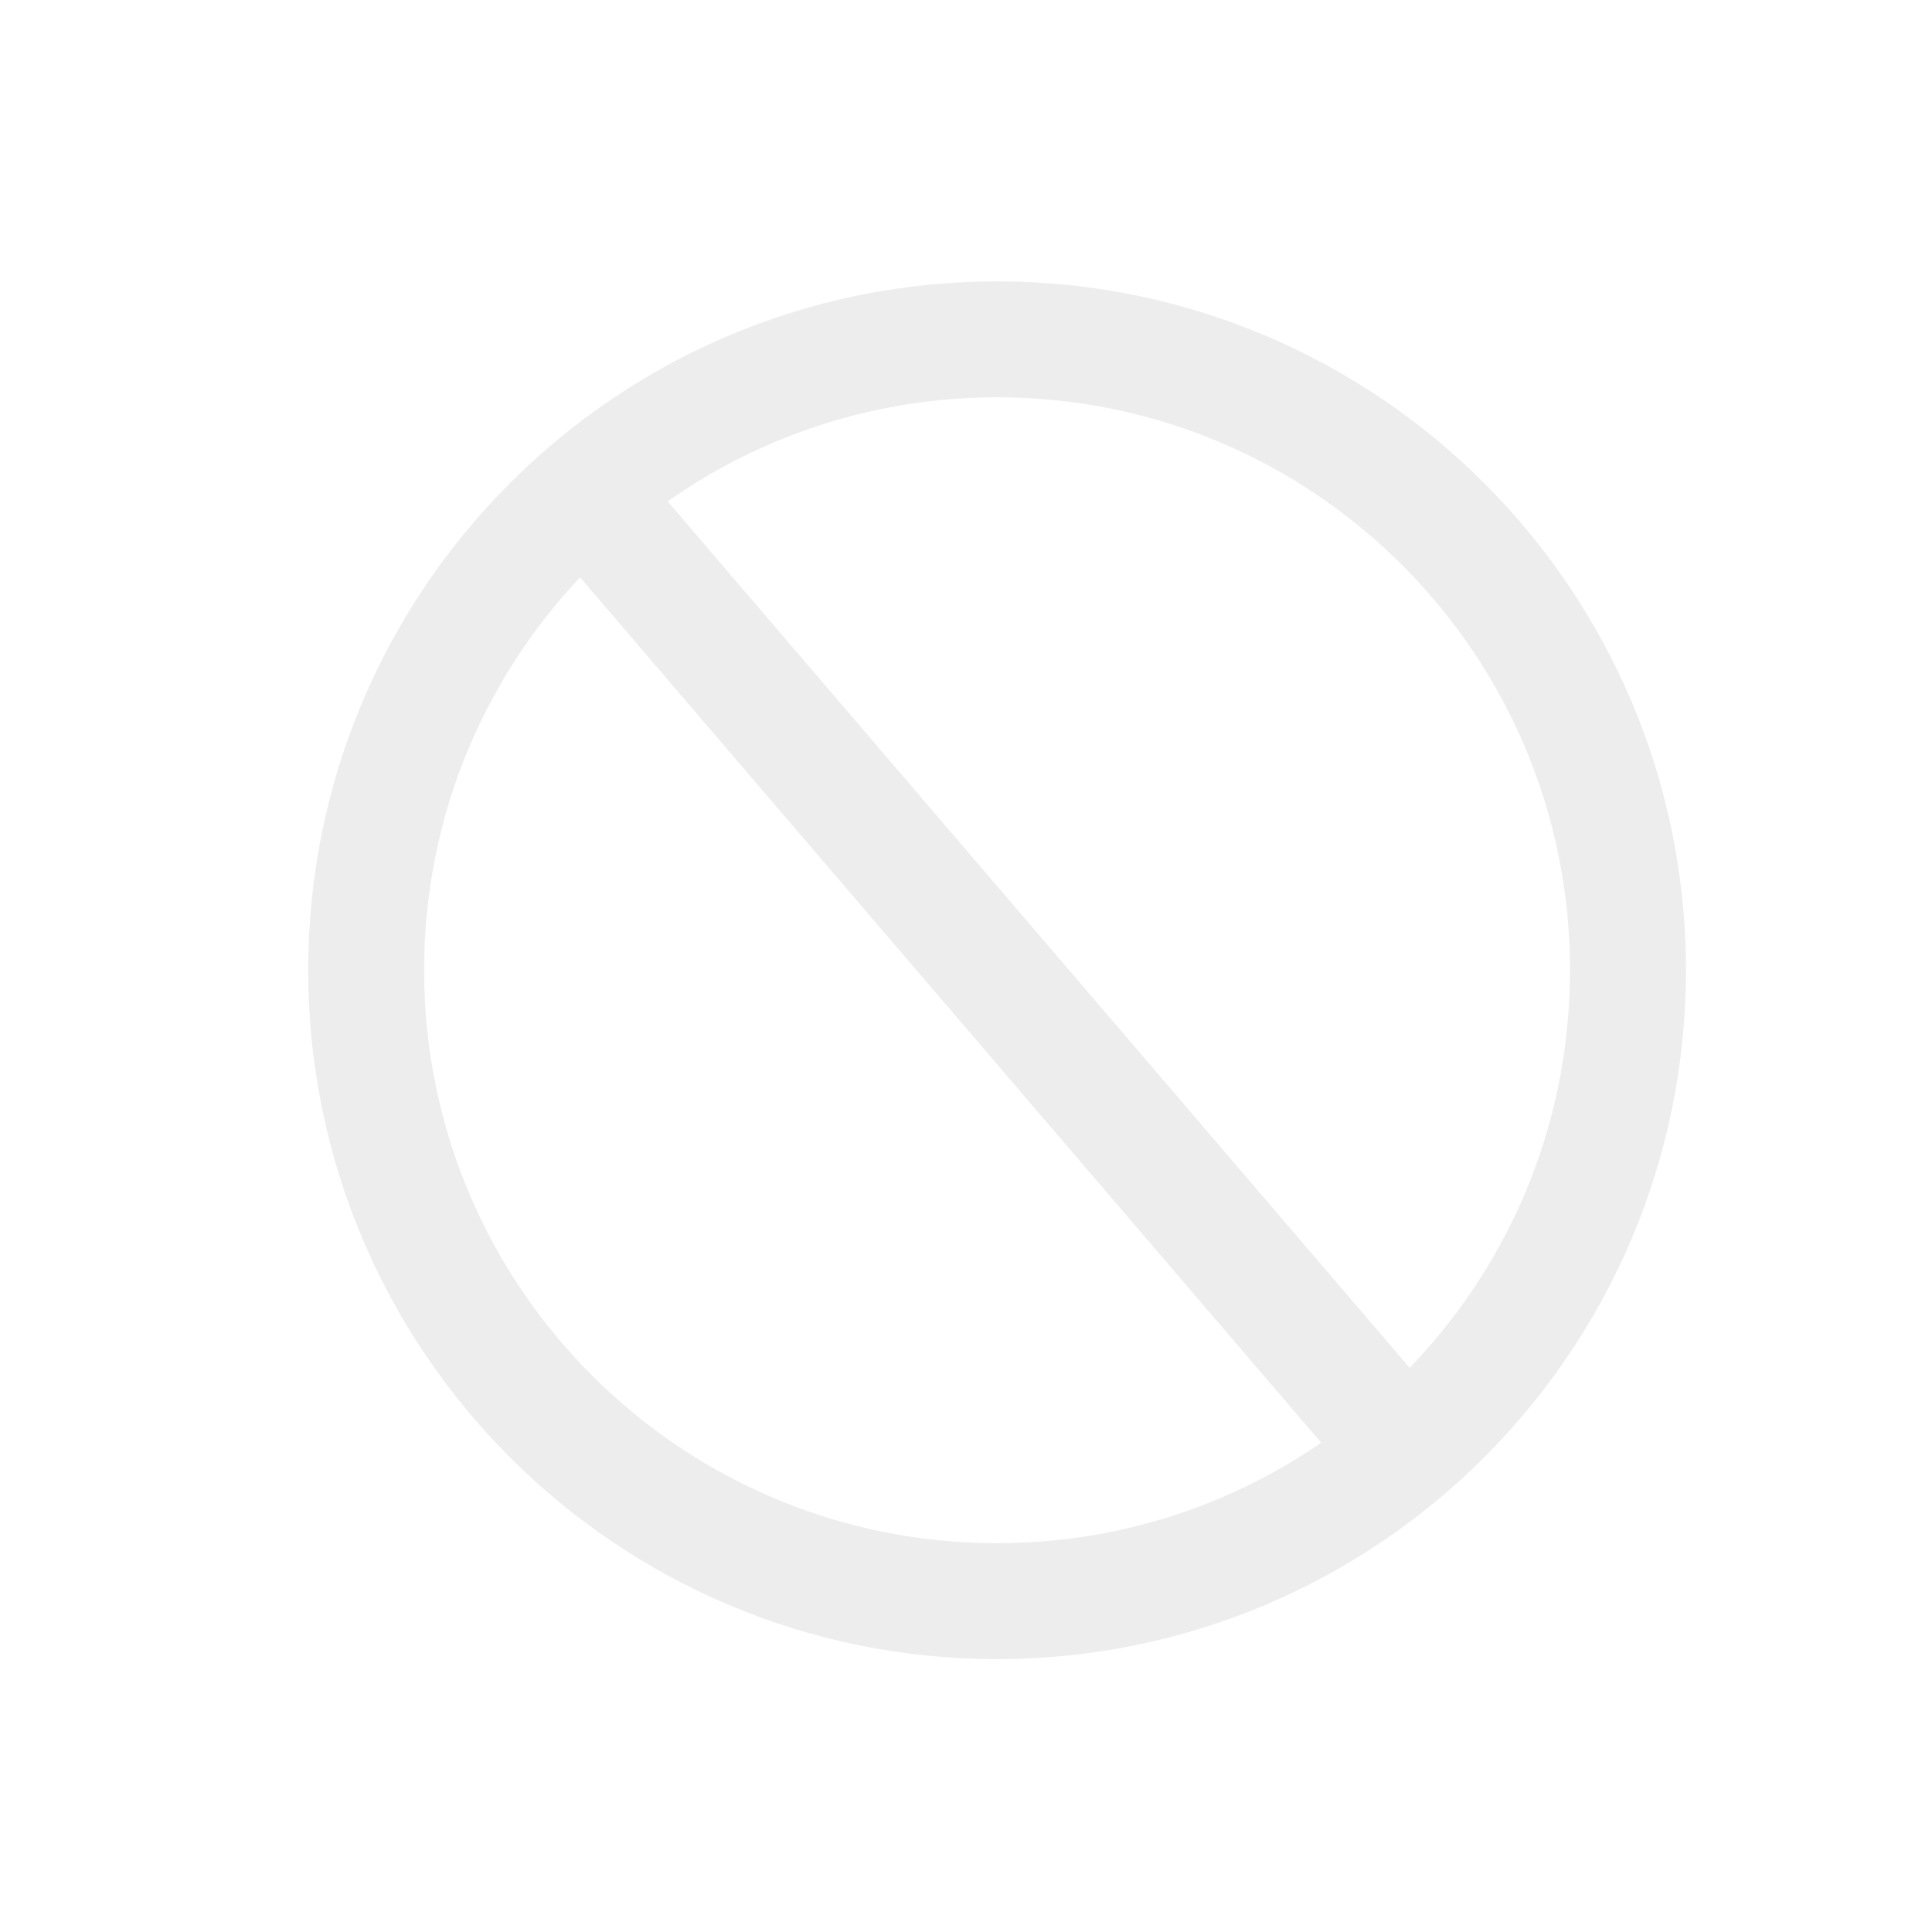
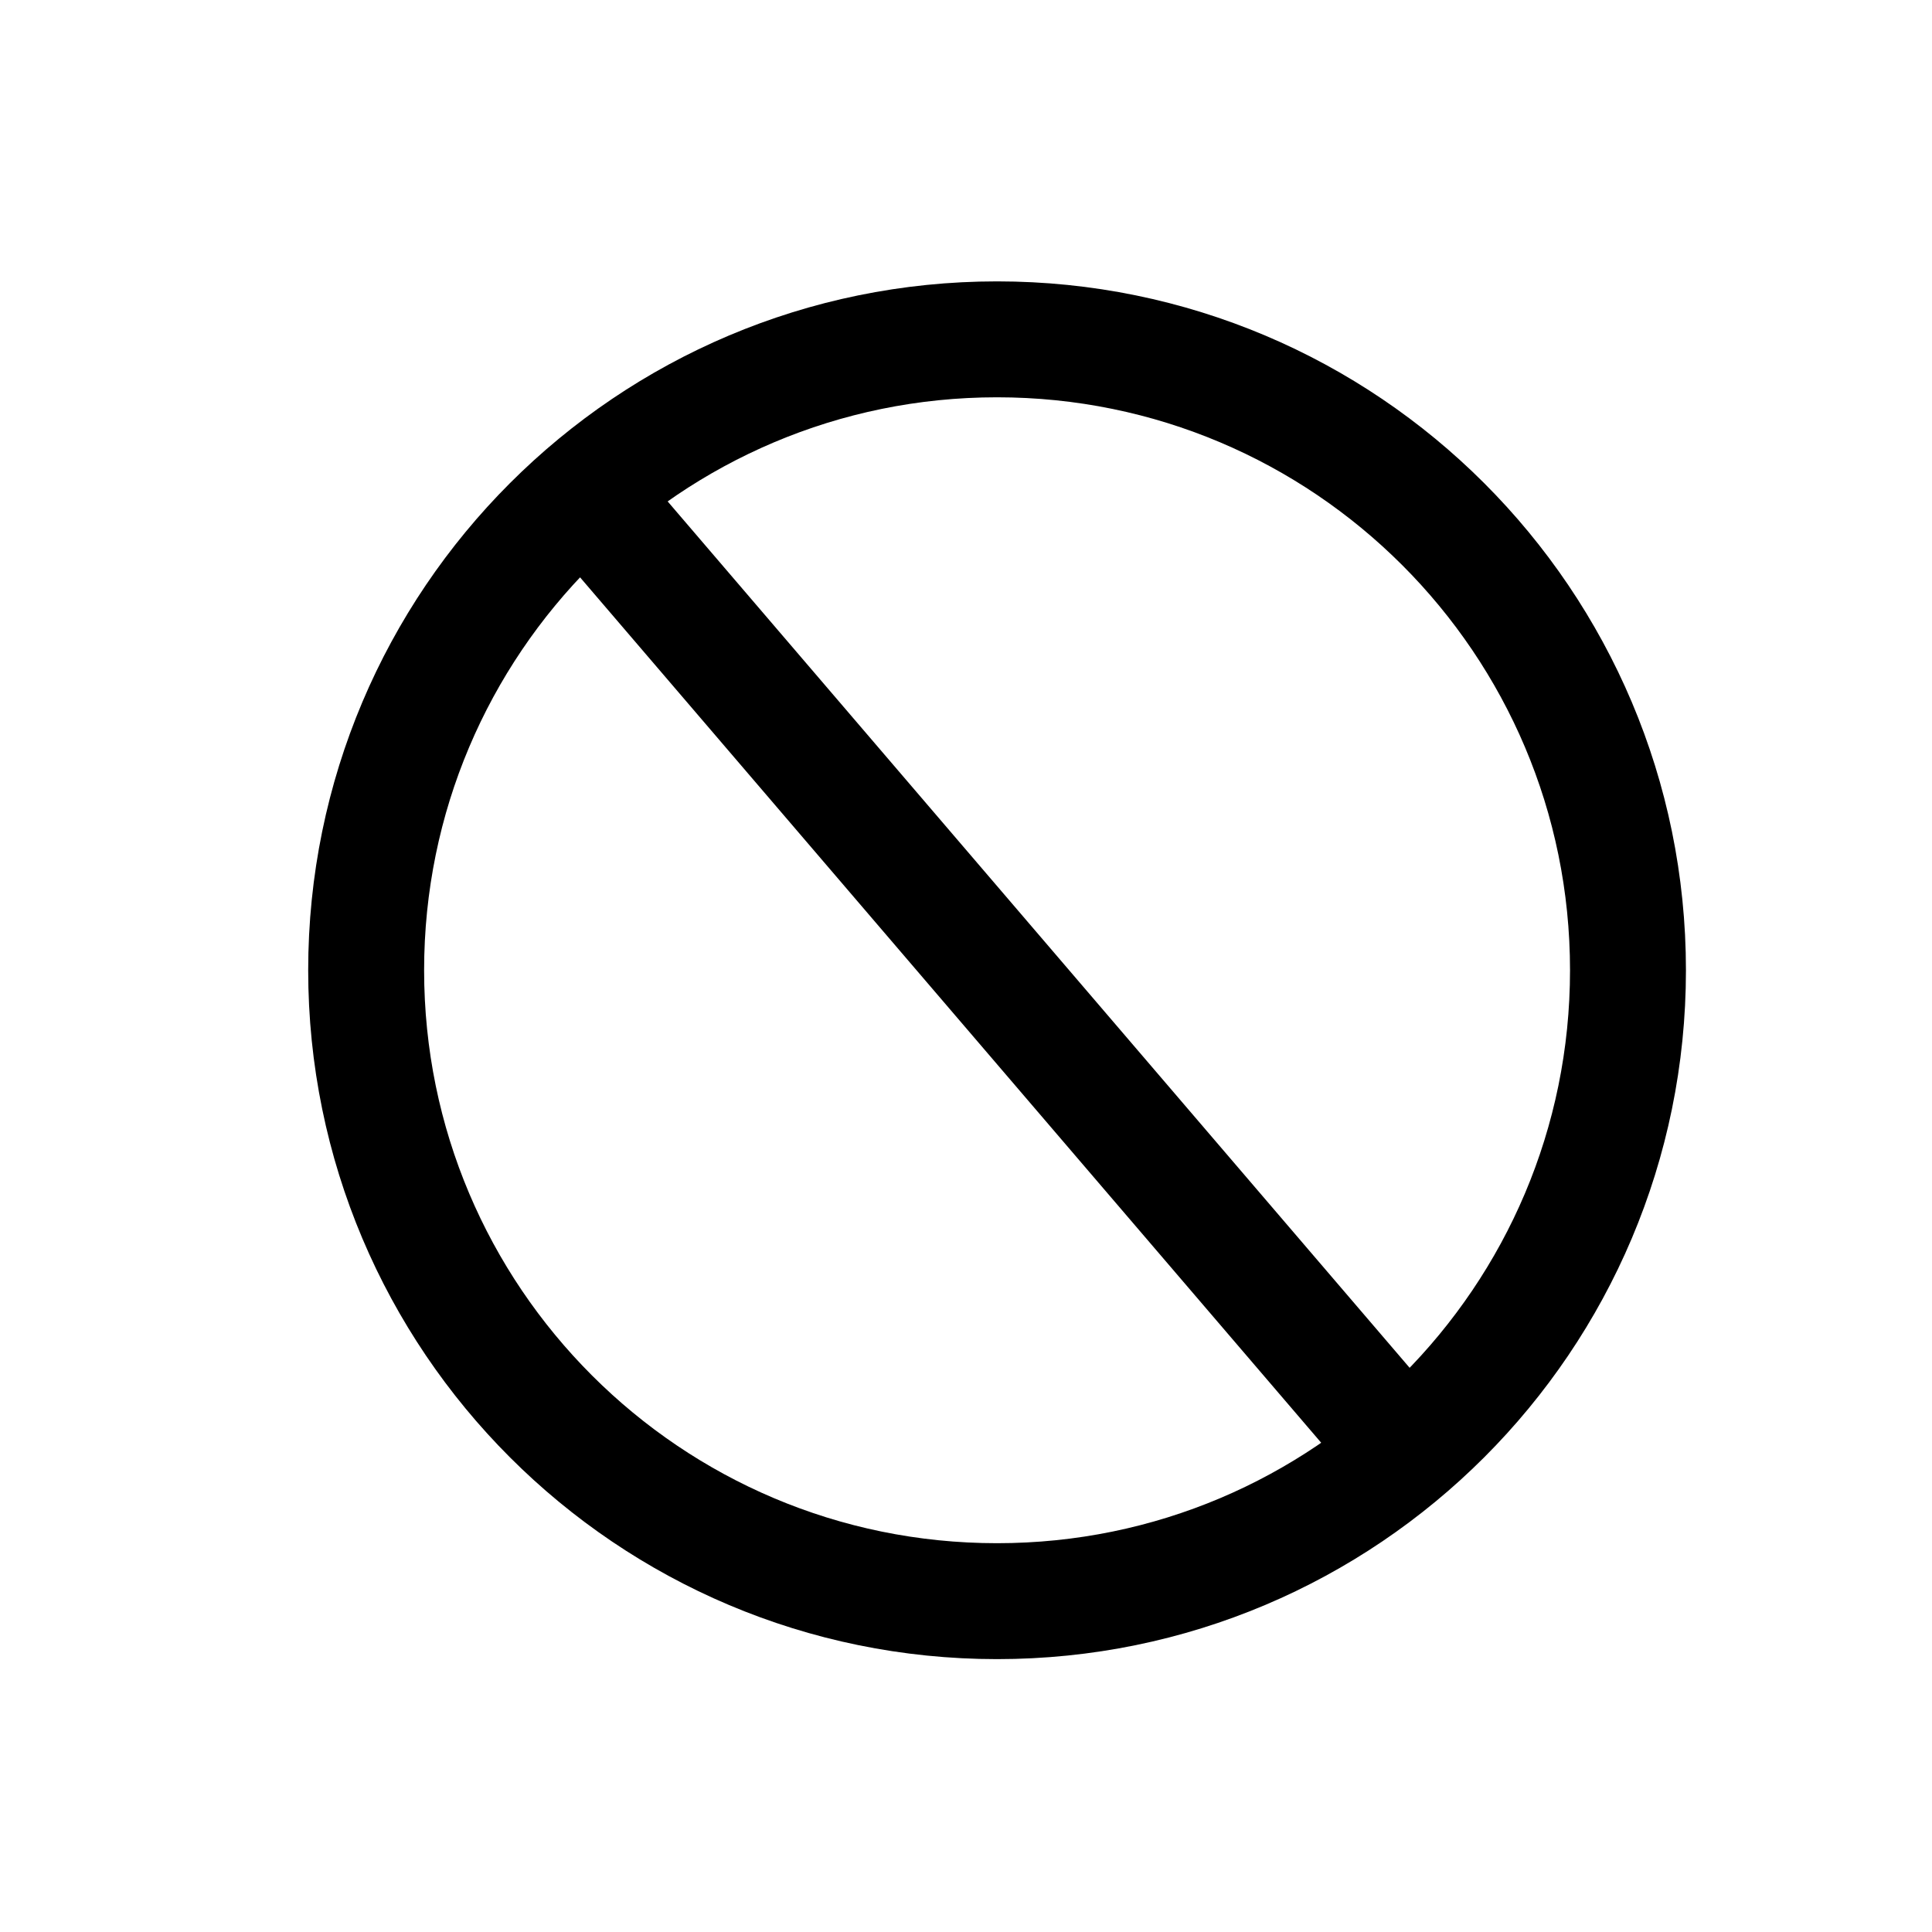
<svg xmlns="http://www.w3.org/2000/svg" width="25" height="25" viewBox="0 0 25 25" fill="none">
-   <circle cx="12.902" cy="12.555" r="8.164" stroke="#EDEDED" stroke-width="1.5" />
-   <path d="M7.543 6.361l10.484 12.242" stroke="#EDEDED" stroke-width="1.5" />
+   <circle cx="12.902" cy="12.555" r="8.164" stroke="currentColor" stroke-width="1.5" />
+   <path d="M7.543 6.361l10.484 12.242" stroke="currentColor" stroke-width="1.5" />
</svg>
